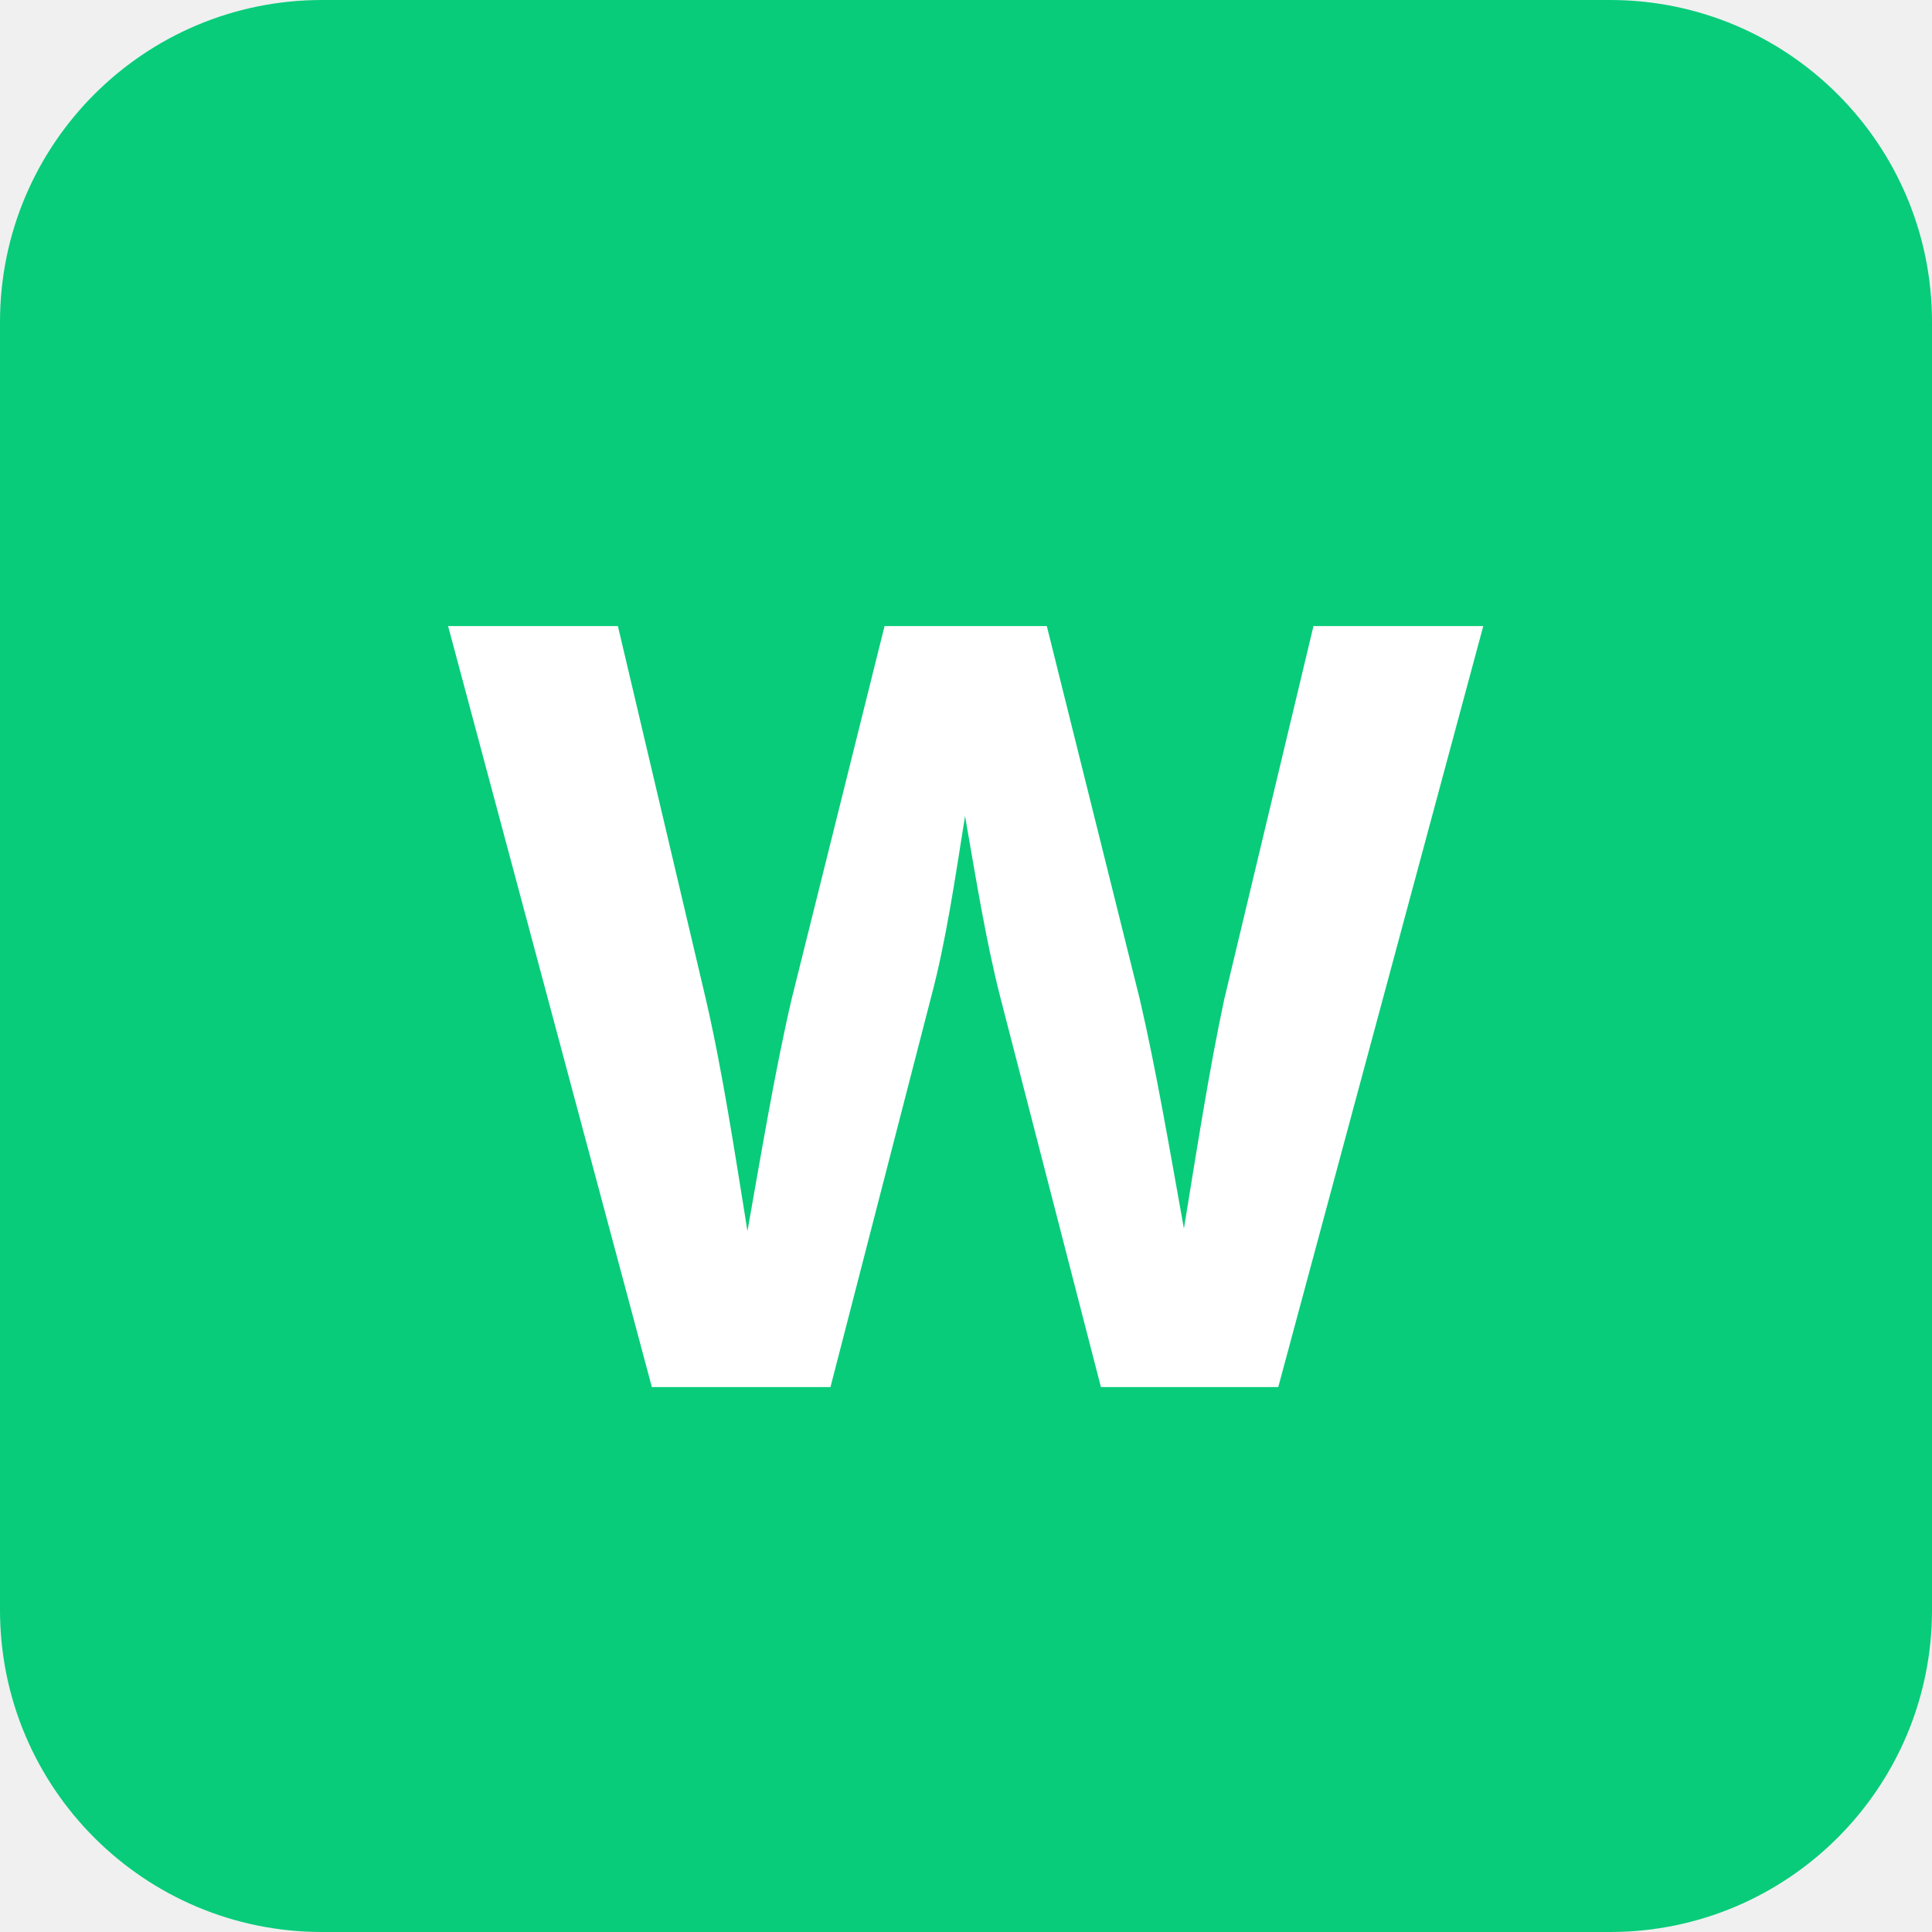
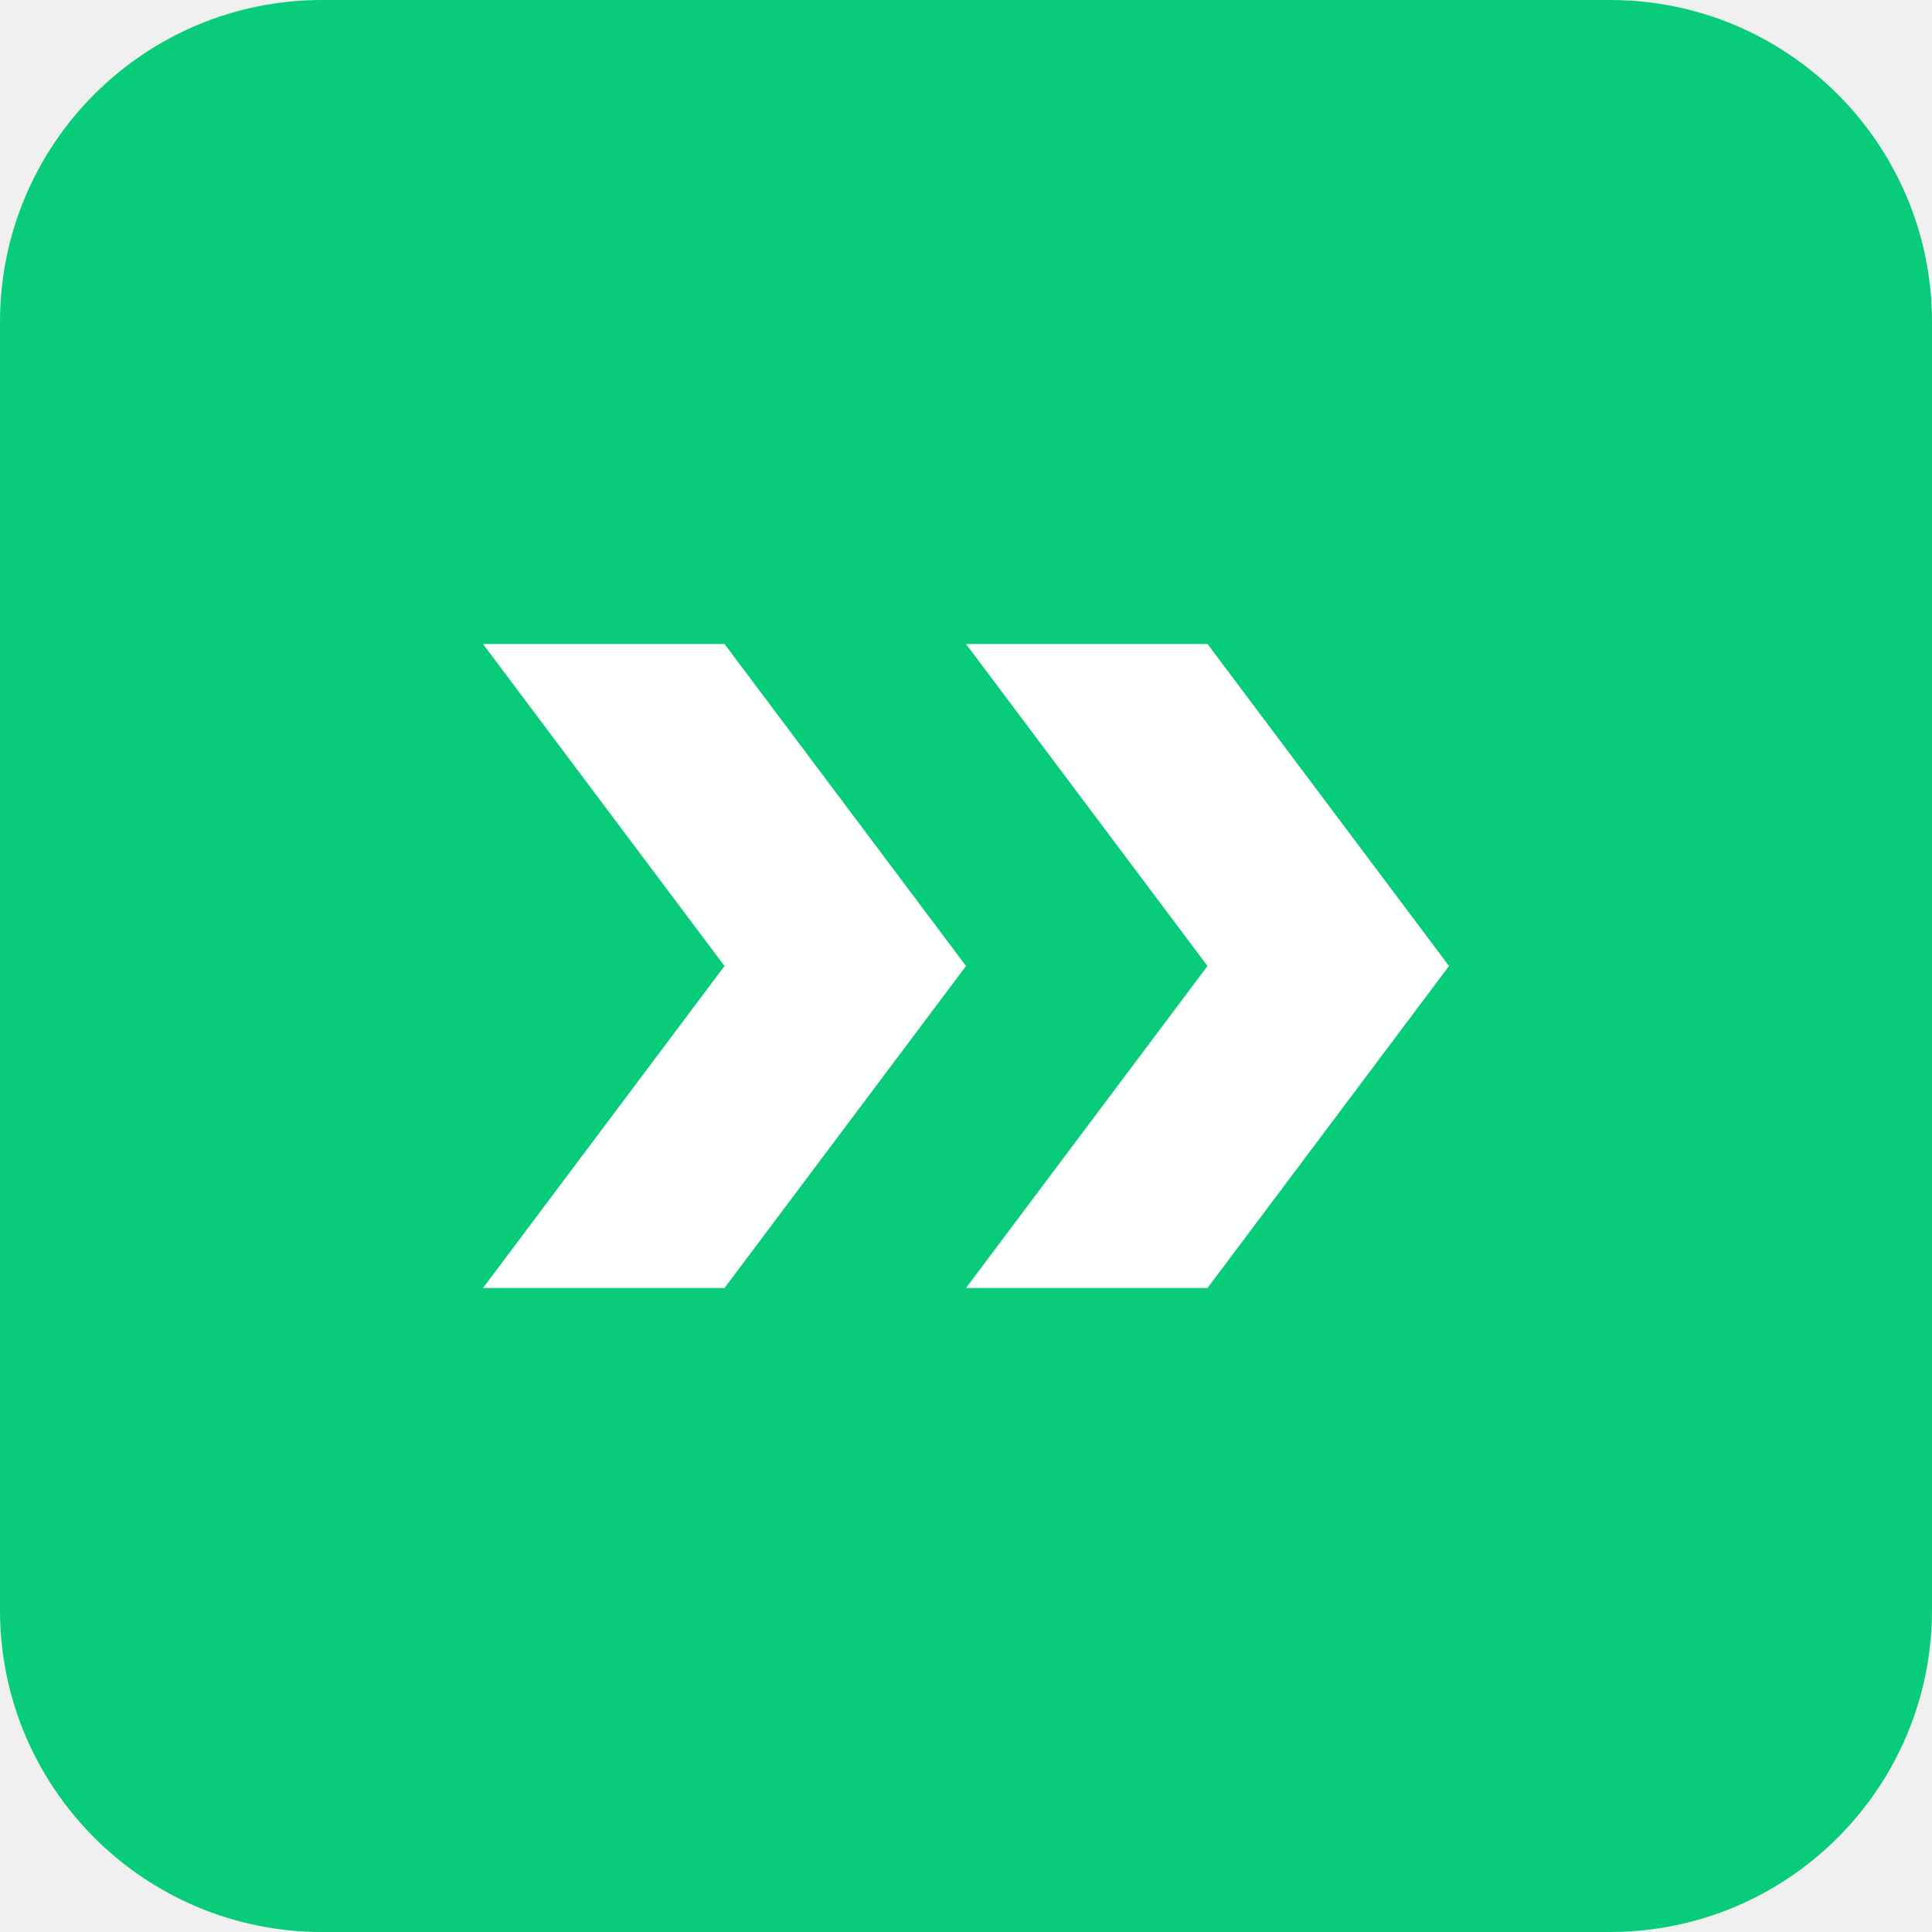
<svg xmlns="http://www.w3.org/2000/svg" viewBox="0 0 24 24" width="24" height="24">
  <rect width="24" height="24" rx="4" fill="#08CC7A" />
-   <text x="12" y="12.5" text-anchor="middle" dominant-baseline="central" font-family="-apple-system,sans-serif" font-weight="700" font-size="13" fill="white">W</text>
+   <path d="M6 8l3 4-3 4h3l3-4-3-4H6zm6 0l3 4-3 4h3l3-4-3-4h-3z" fill="white" />
</svg>
